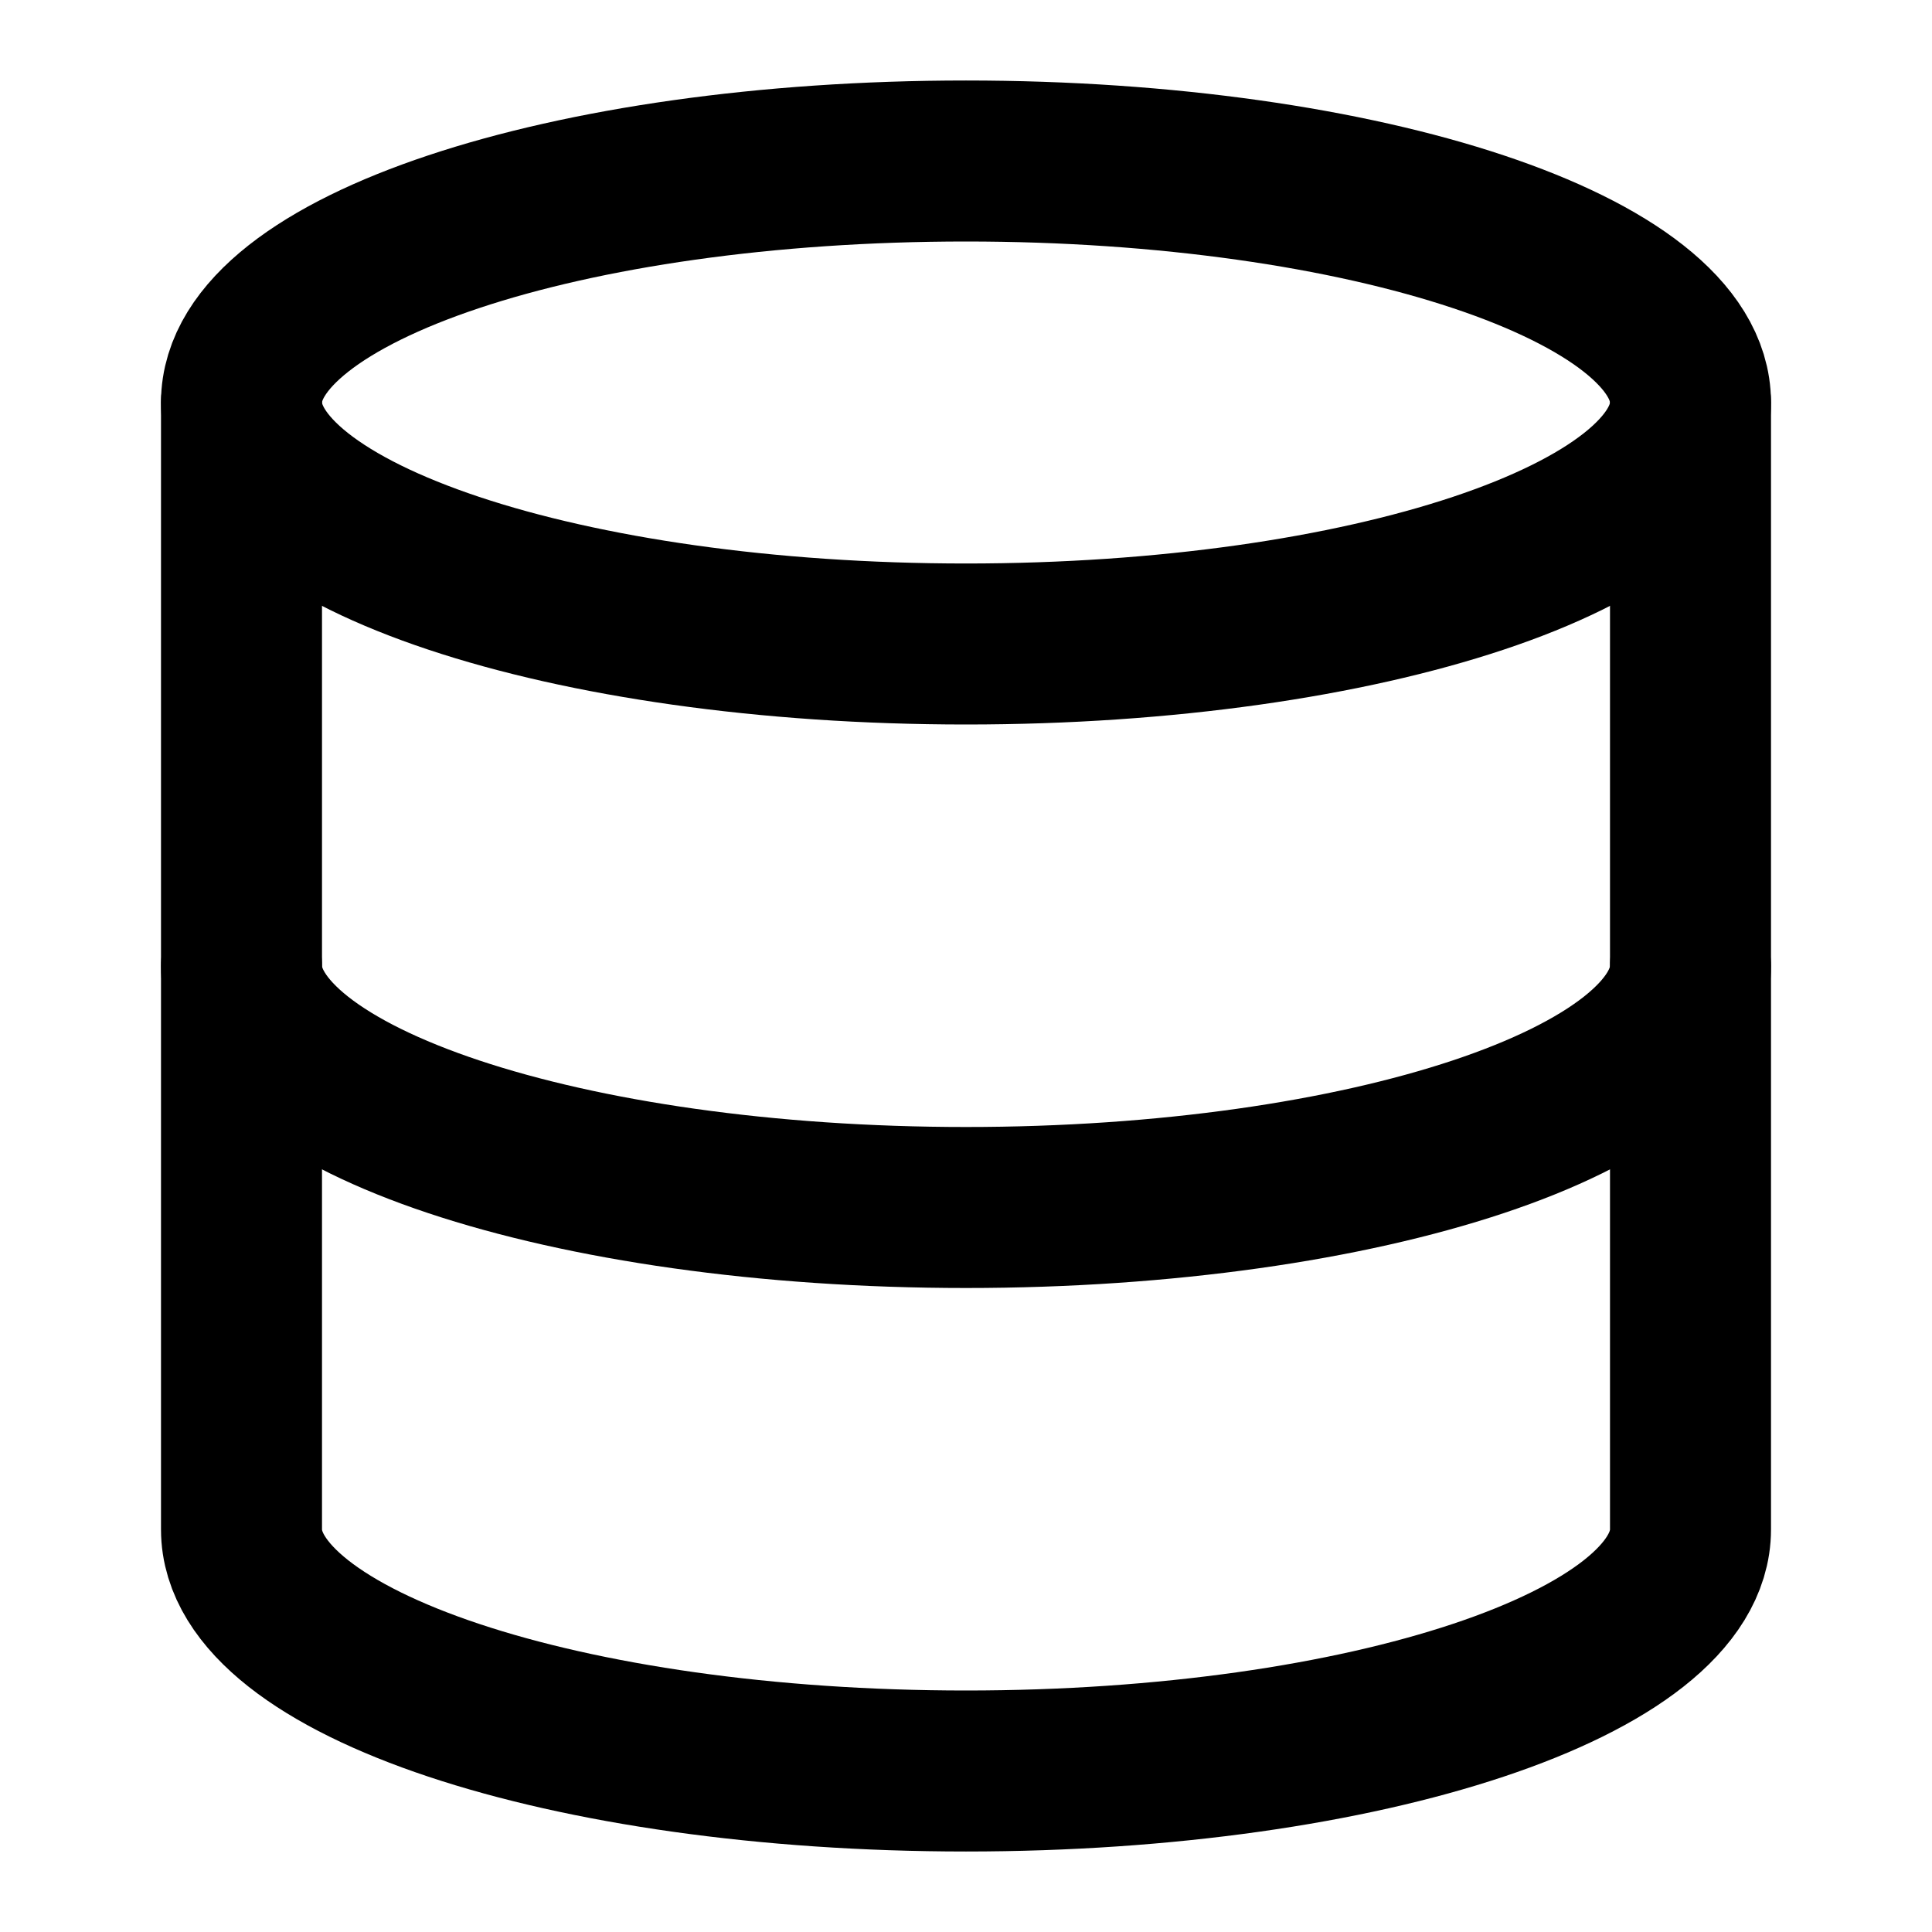
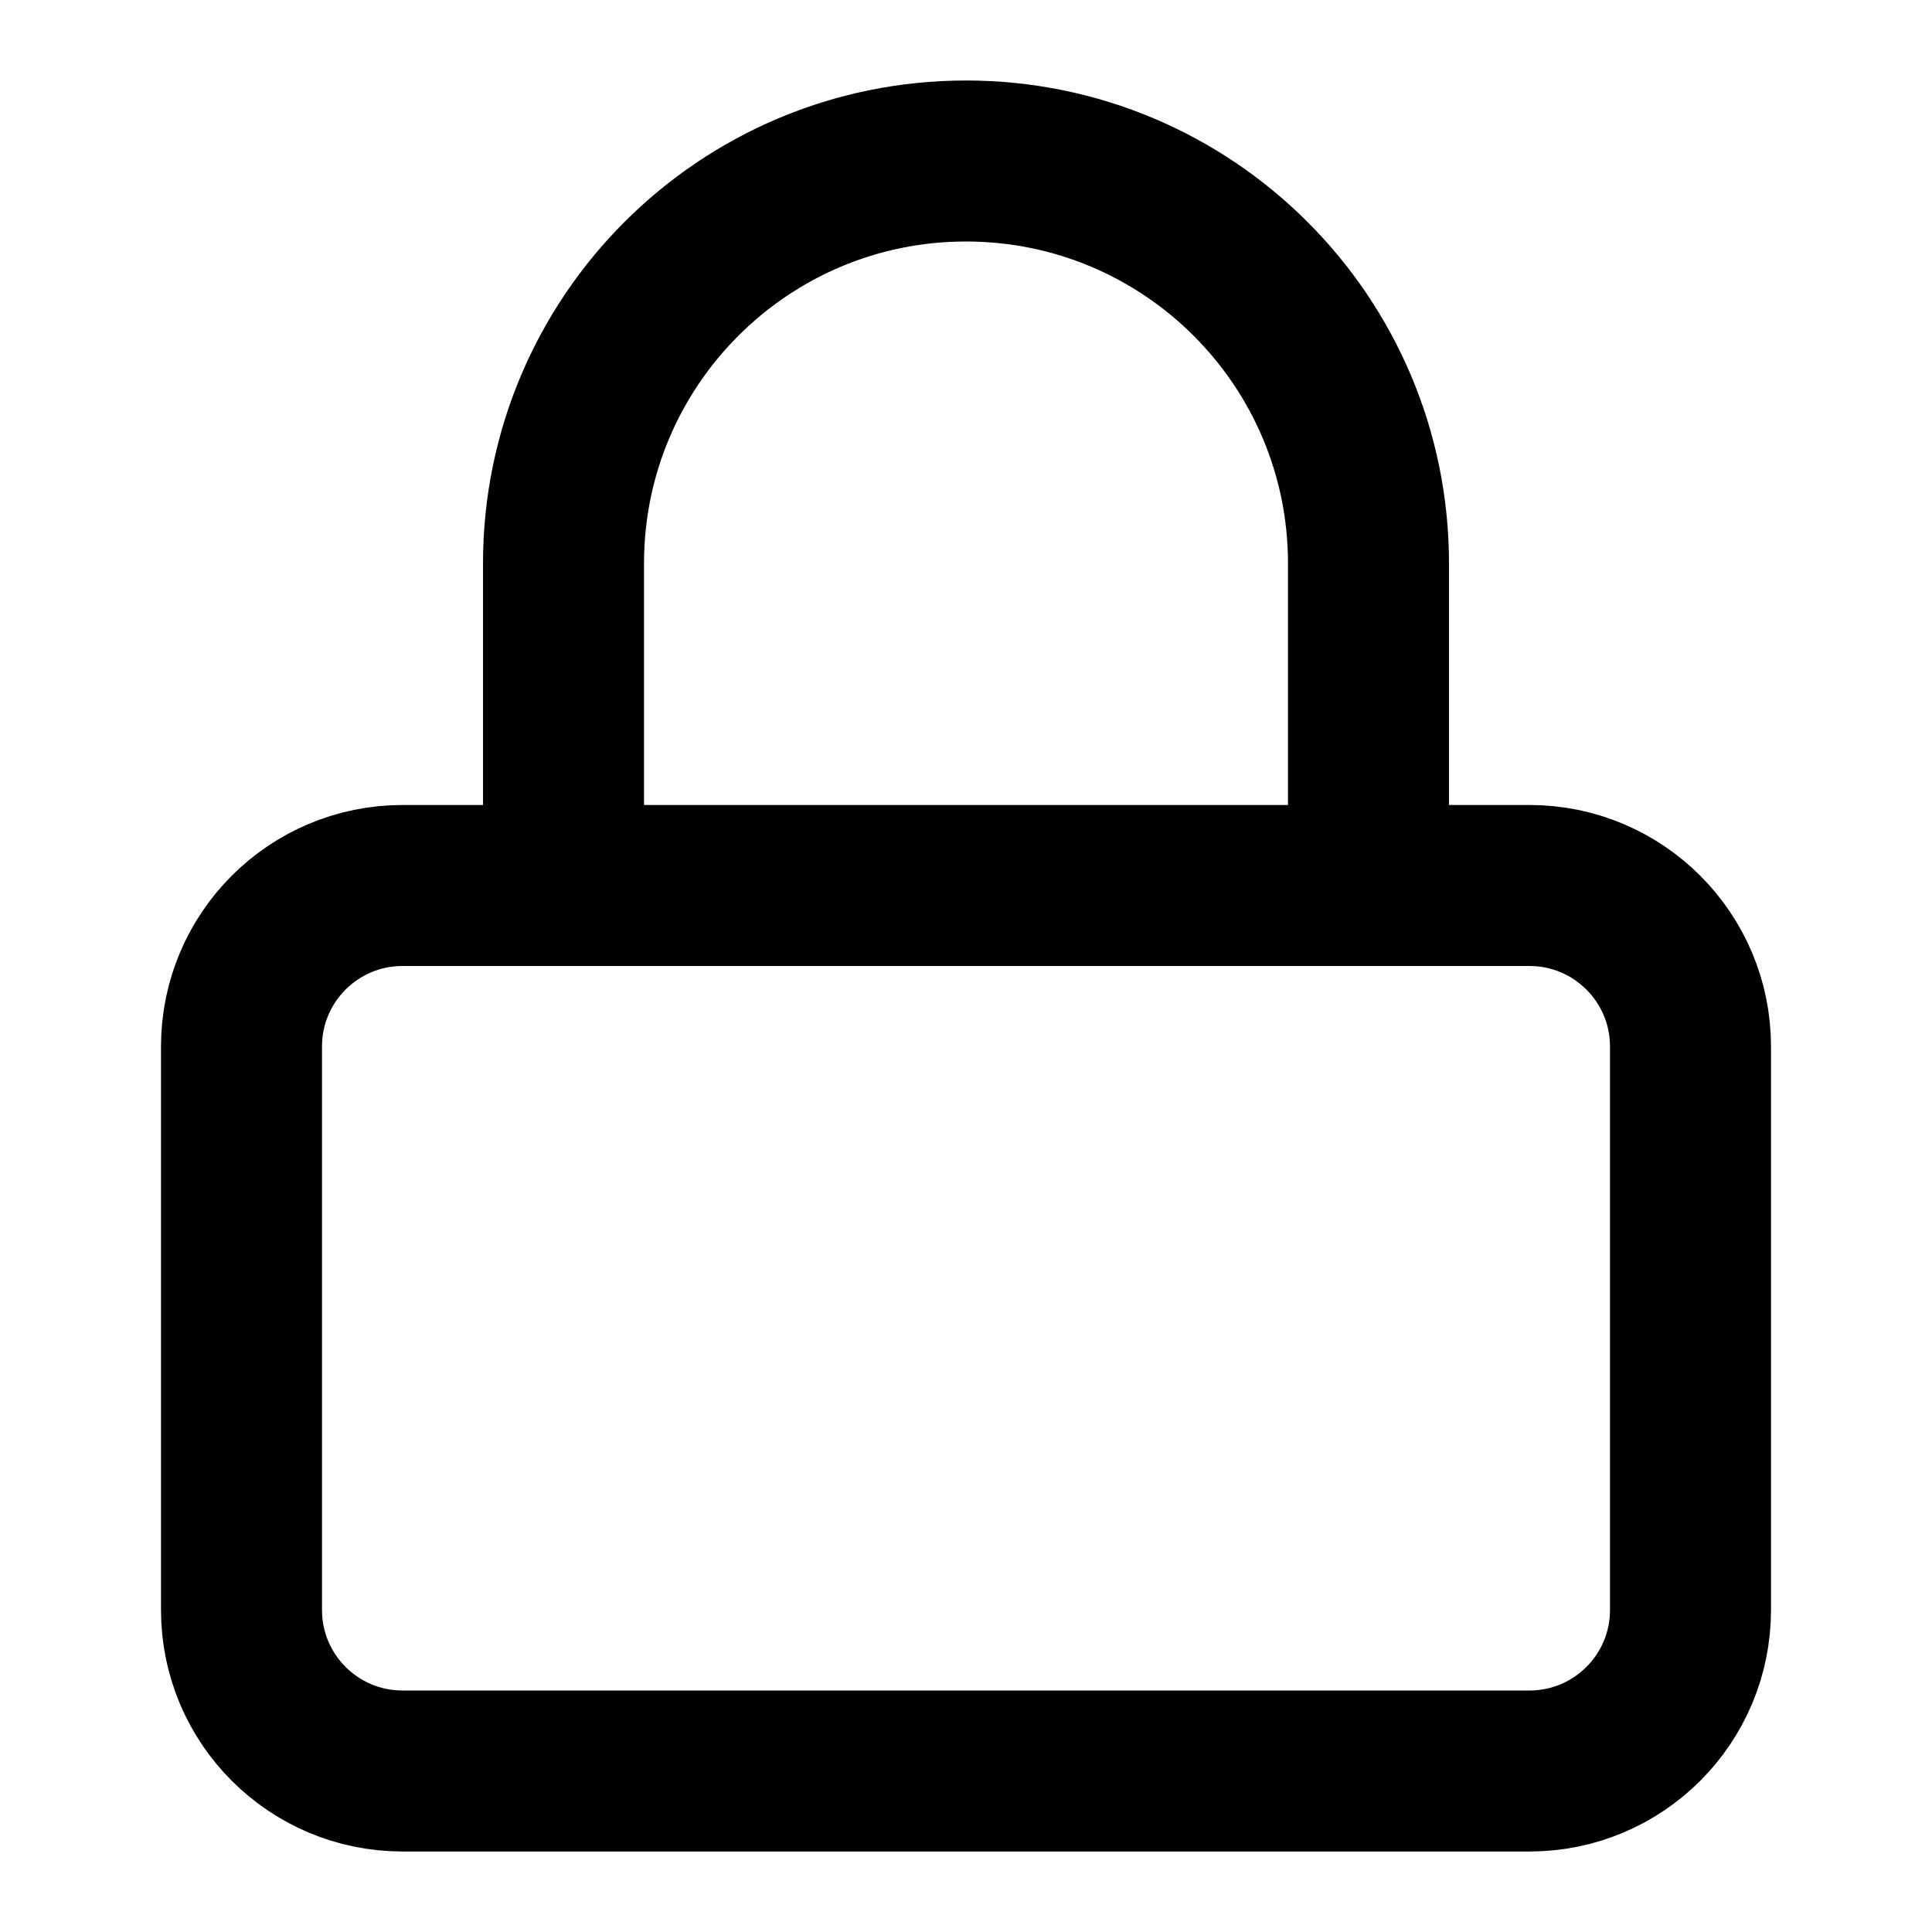
<svg xmlns="http://www.w3.org/2000/svg" width="24" height="24" viewBox="0 0 24 24">
  <g fill="none" stroke="currentColor" stroke-linecap="round" stroke-linejoin="round" stroke-width="2">
-     <ellipse cx="12" cy="5" rx="9" ry="3" />
-     <path d="M3 5v14a9 3 0 0 0 18 0V5" />
-     <path d="M3 12a9 3 0 0 0 18 0" />
+     <rect width="18" height="11" x="3" y="11" rx="2" ry="2" />
+     <path d="M7 11V7a5 5 0 0 1 10 0v4" />
  </g>
</svg>
